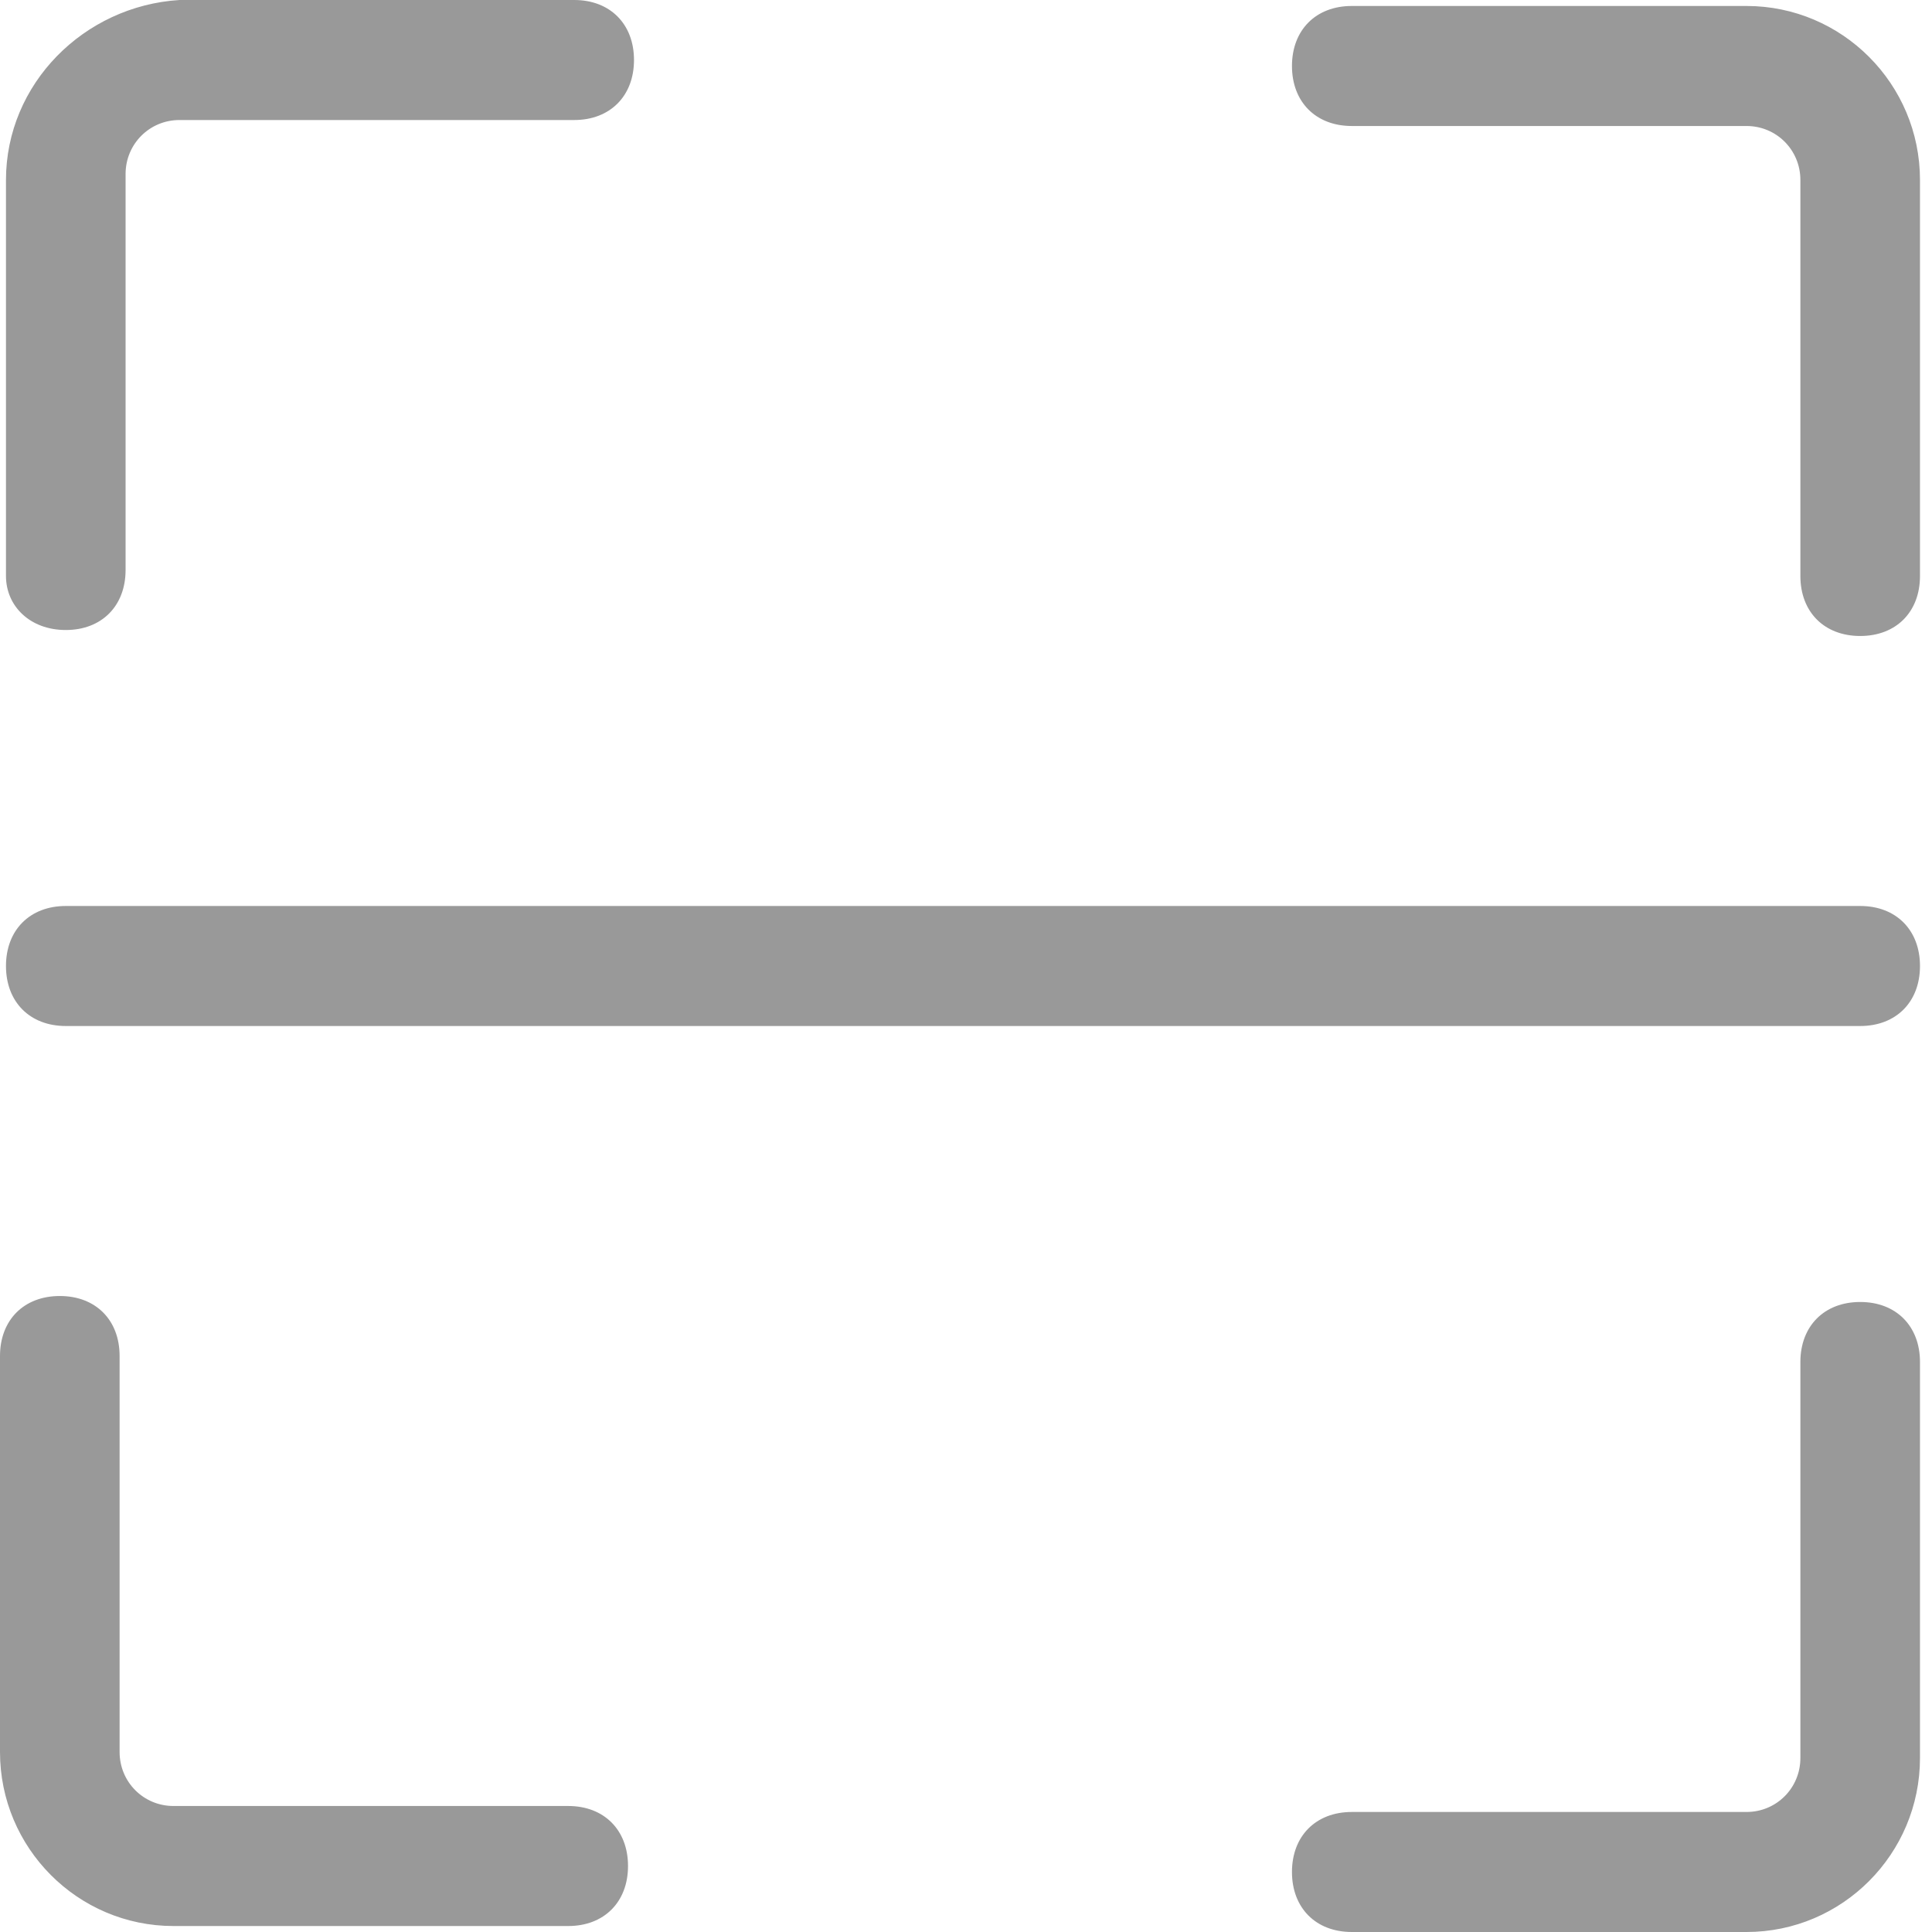
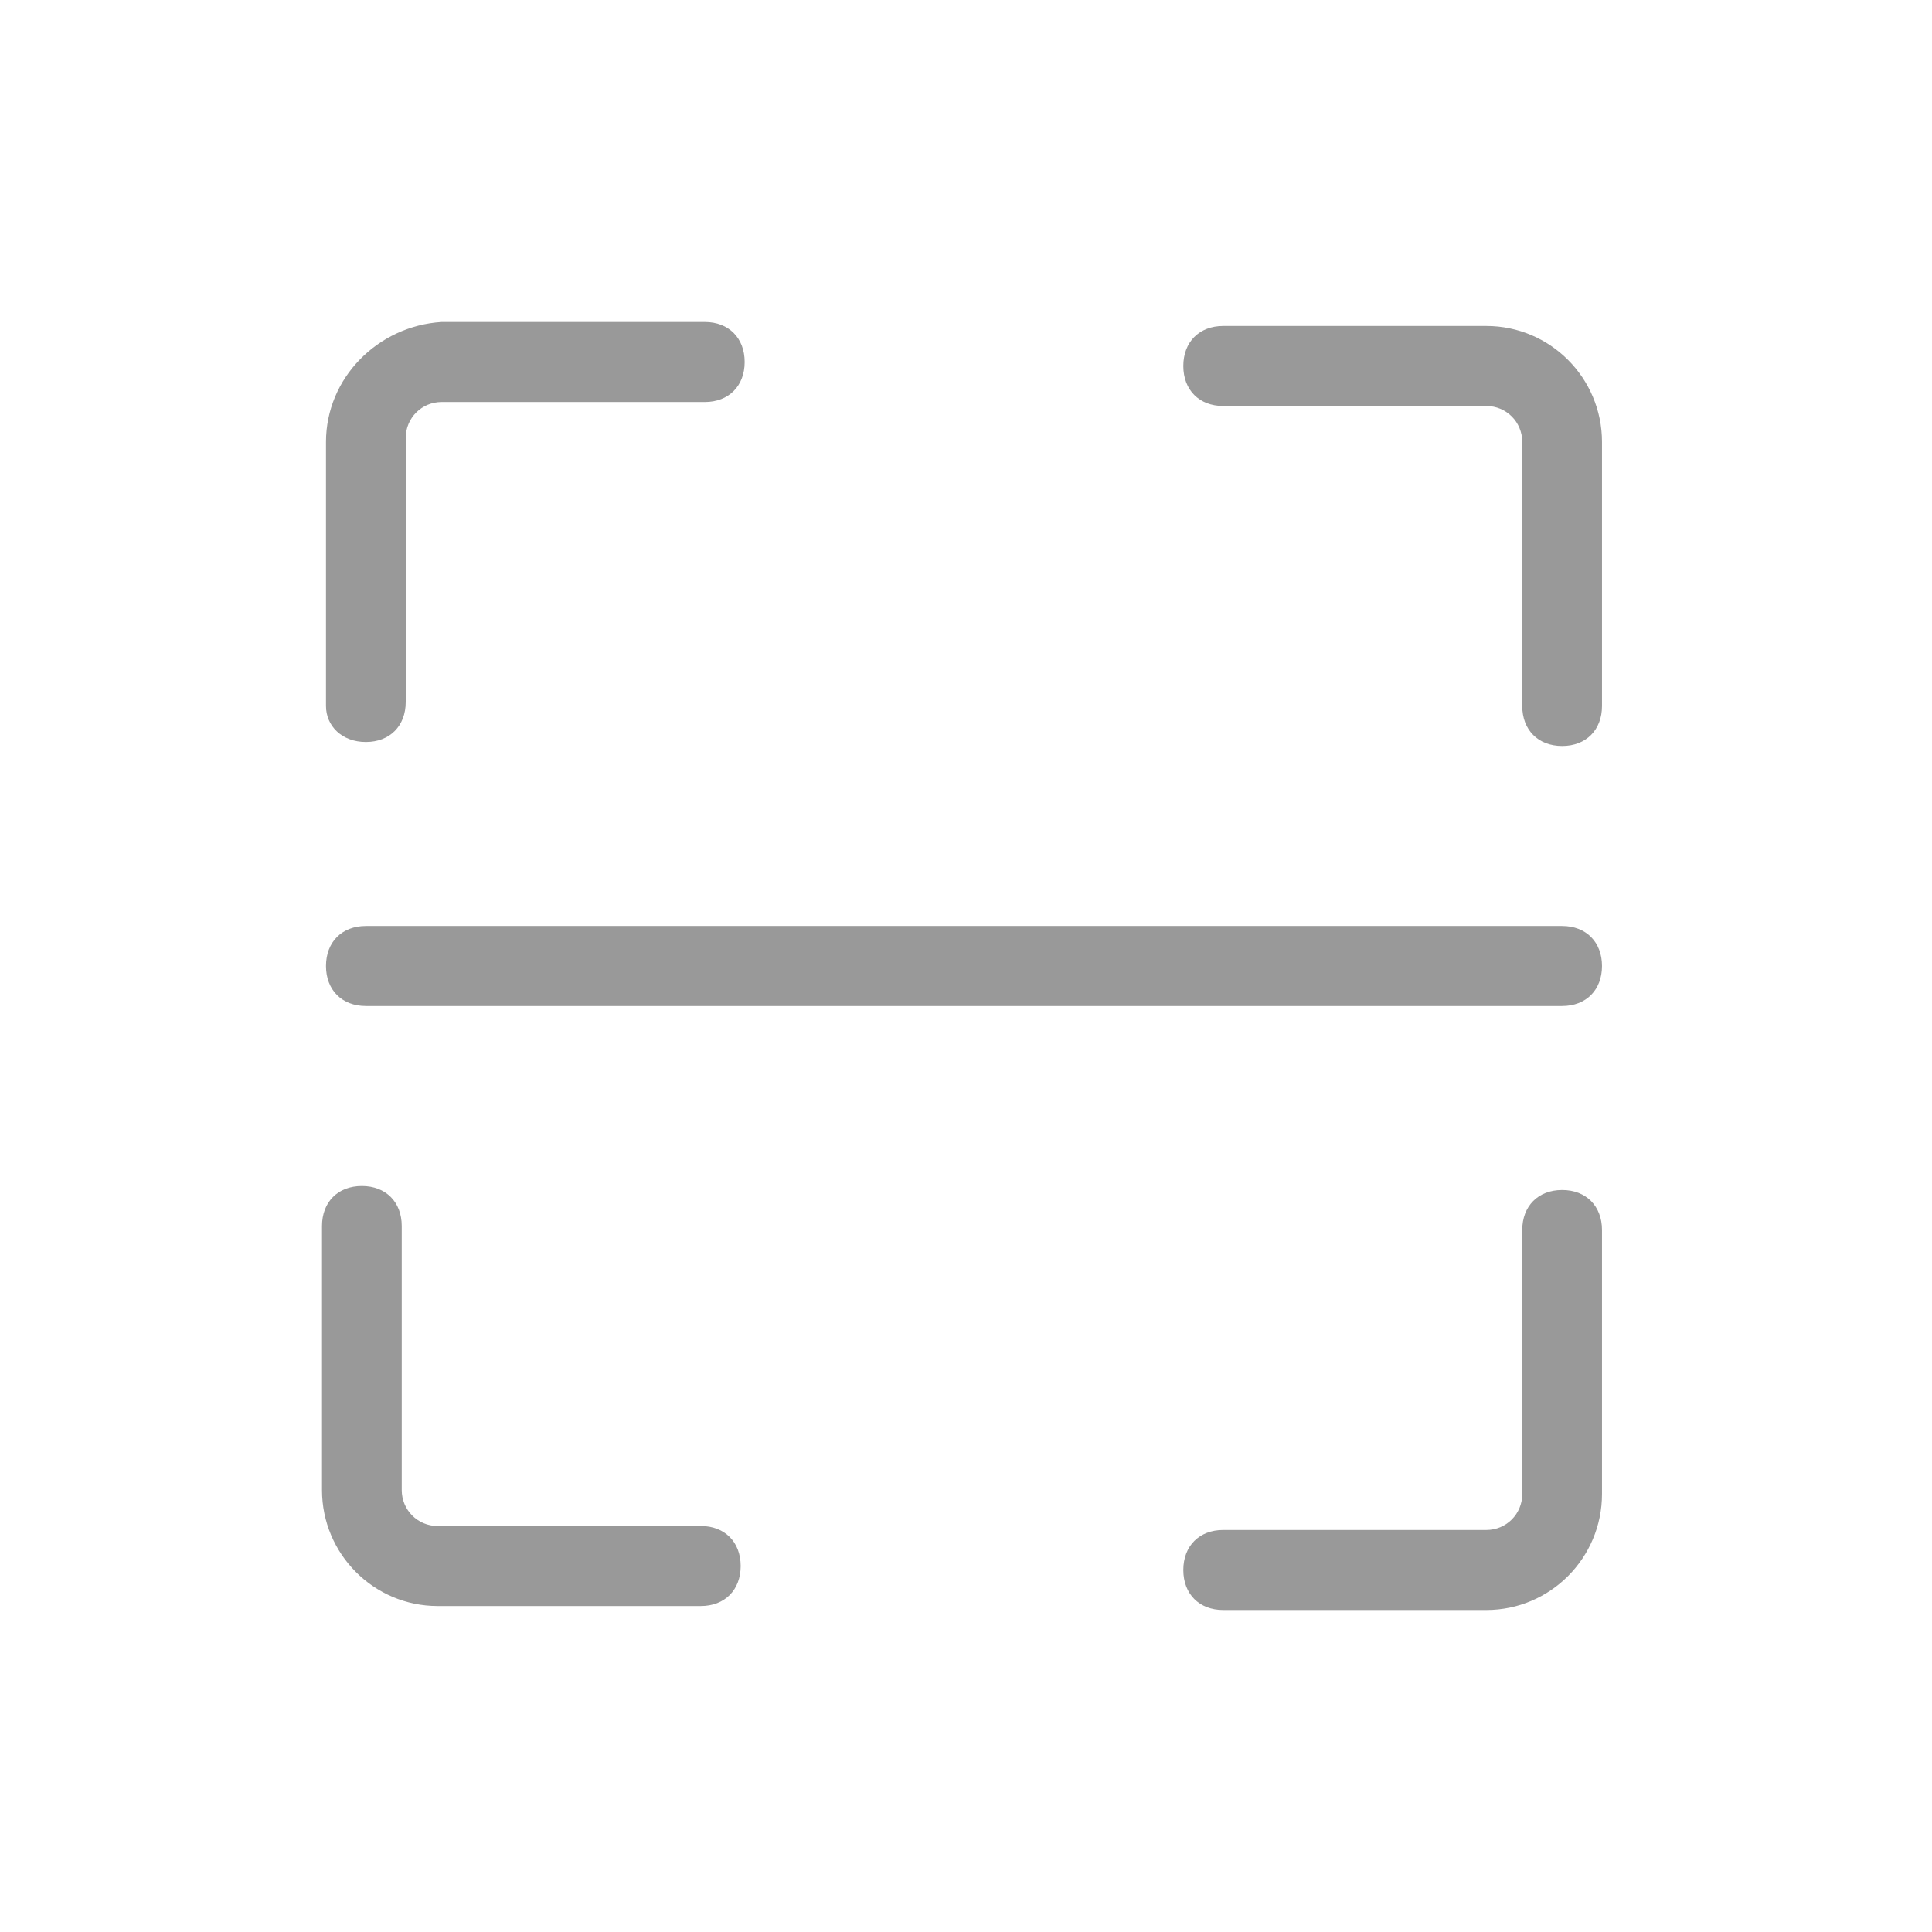
- <svg xmlns="http://www.w3.org/2000/svg" width="32" height="32" viewBox="0 0 32 32">
-   <path fill="#999" fill-rule="evenodd" d="M30.811,15.006 C31.405,15.006 31.801,15.404 31.801,16 C31.801,16.596 31.405,16.994 30.811,16.994 L1.09,16.994 C0.495,16.994 0.099,16.596 0.099,16 C0.099,15.404 0.495,15.006 1.09,15.006 L30.811,15.006 Z M1.09,10.435 C0.495,10.435 0.099,10.037 0.099,9.54 L0.099,2.981 C0.099,1.391 1.387,0.099 2.972,0 L9.511,0 C10.105,0 10.501,0.398 10.501,0.994 C10.501,1.59 10.105,1.988 9.511,1.988 L2.972,1.988 C2.477,1.988 2.08,2.385 2.08,2.882 L2.08,9.441 C2.08,10.037 1.684,10.435 1.09,10.435 Z M9.412,29.913 C10.006,29.913 10.402,30.311 10.402,30.907 C10.402,31.503 10.006,31.901 9.412,31.901 L2.873,31.901 C1.288,31.901 0,30.609 0,29.019 L0,22.46 C0,21.863 0.396,21.466 0.991,21.466 C1.585,21.466 1.981,21.863 1.981,22.46 L1.981,29.019 C1.981,29.516 2.378,29.913 2.873,29.913 L9.412,29.913 Z M30.811,21.565 C31.405,21.565 31.801,21.963 31.801,22.559 L31.801,29.118 C31.801,30.708 30.513,32 28.928,32 L22.39,32 C21.795,32 21.399,31.602 21.399,31.006 C21.399,30.41 21.795,30.012 22.39,30.012 L28.928,30.012 C29.424,30.012 29.82,29.615 29.82,29.118 L29.82,22.559 C29.82,21.963 30.216,21.565 30.811,21.565 Z M28.928,0.099 C30.513,0.099 31.801,1.391 31.801,2.981 L31.801,9.54 C31.801,10.137 31.405,10.534 30.811,10.534 C30.216,10.534 29.82,10.137 29.82,9.54 L29.82,2.981 C29.82,2.484 29.424,2.087 28.928,2.087 L22.39,2.087 C21.795,2.087 21.399,1.689 21.399,1.093 C21.399,0.497 21.795,0.099 22.39,0.099 L28.928,0.099 Z" />
+ <svg xmlns="http://www.w3.org/2000/svg" xmlns:xlink="http://www.w3.org/1999/xlink" width="48" height="48" viewBox="0 0 48 48">
+   <defs>
+     <path id="扫码2px-a" d="M38.811,23.006 C39.405,23.006 39.801,23.404 39.801,24 C39.801,24.596 39.405,24.994 38.811,24.994 L9.09,24.994 C8.495,24.994 8.099,24.596 8.099,24 C8.099,23.404 8.495,23.006 9.09,23.006 L38.811,23.006 Z M9.09,18.435 C8.495,18.435 8.099,18.037 8.099,17.54 L8.099,10.981 C8.099,9.391 9.387,8.099 10.972,8 L17.511,8 C18.105,8 18.501,8.398 18.501,8.994 C18.501,9.59 18.105,9.988 17.511,9.988 L10.972,9.988 C10.477,9.988 10.08,10.385 10.08,10.882 L10.08,17.441 C10.08,18.037 9.684,18.435 9.09,18.435 Z M17.412,37.913 C18.006,37.913 18.402,38.311 18.402,38.907 C18.402,39.503 18.006,39.901 17.412,39.901 L10.873,39.901 C9.288,39.901 8,38.609 8,37.019 L8,30.46 C8,29.863 8.396,29.466 8.991,29.466 C9.585,29.466 9.981,29.863 9.981,30.46 L9.981,37.019 C9.981,37.516 10.378,37.913 10.873,37.913 L17.412,37.913 Z M38.811,29.565 C39.405,29.565 39.801,29.963 39.801,30.559 L39.801,37.118 C39.801,38.708 38.513,40 36.928,40 L30.39,40 C29.795,40 29.399,39.602 29.399,39.006 C29.399,38.41 29.795,38.012 30.39,38.012 L36.928,38.012 C37.424,38.012 37.82,37.615 37.82,37.118 L37.82,30.559 C37.82,29.963 38.216,29.565 38.811,29.565 Z M36.928,8.099 C38.513,8.099 39.801,9.391 39.801,10.981 L39.801,17.54 C39.801,18.137 39.405,18.534 38.811,18.534 C38.216,18.534 37.82,18.137 37.82,17.54 L37.82,10.981 C37.82,10.484 37.424,10.087 36.928,10.087 L30.39,10.087 C29.795,10.087 29.399,9.689 29.399,9.093 C29.399,8.497 29.795,8.099 30.39,8.099 L36.928,8.099 Z" />
+   </defs>
+   <use fill="#999" fill-rule="evenodd" xlink:href="#扫码2px-a" />
</svg>
